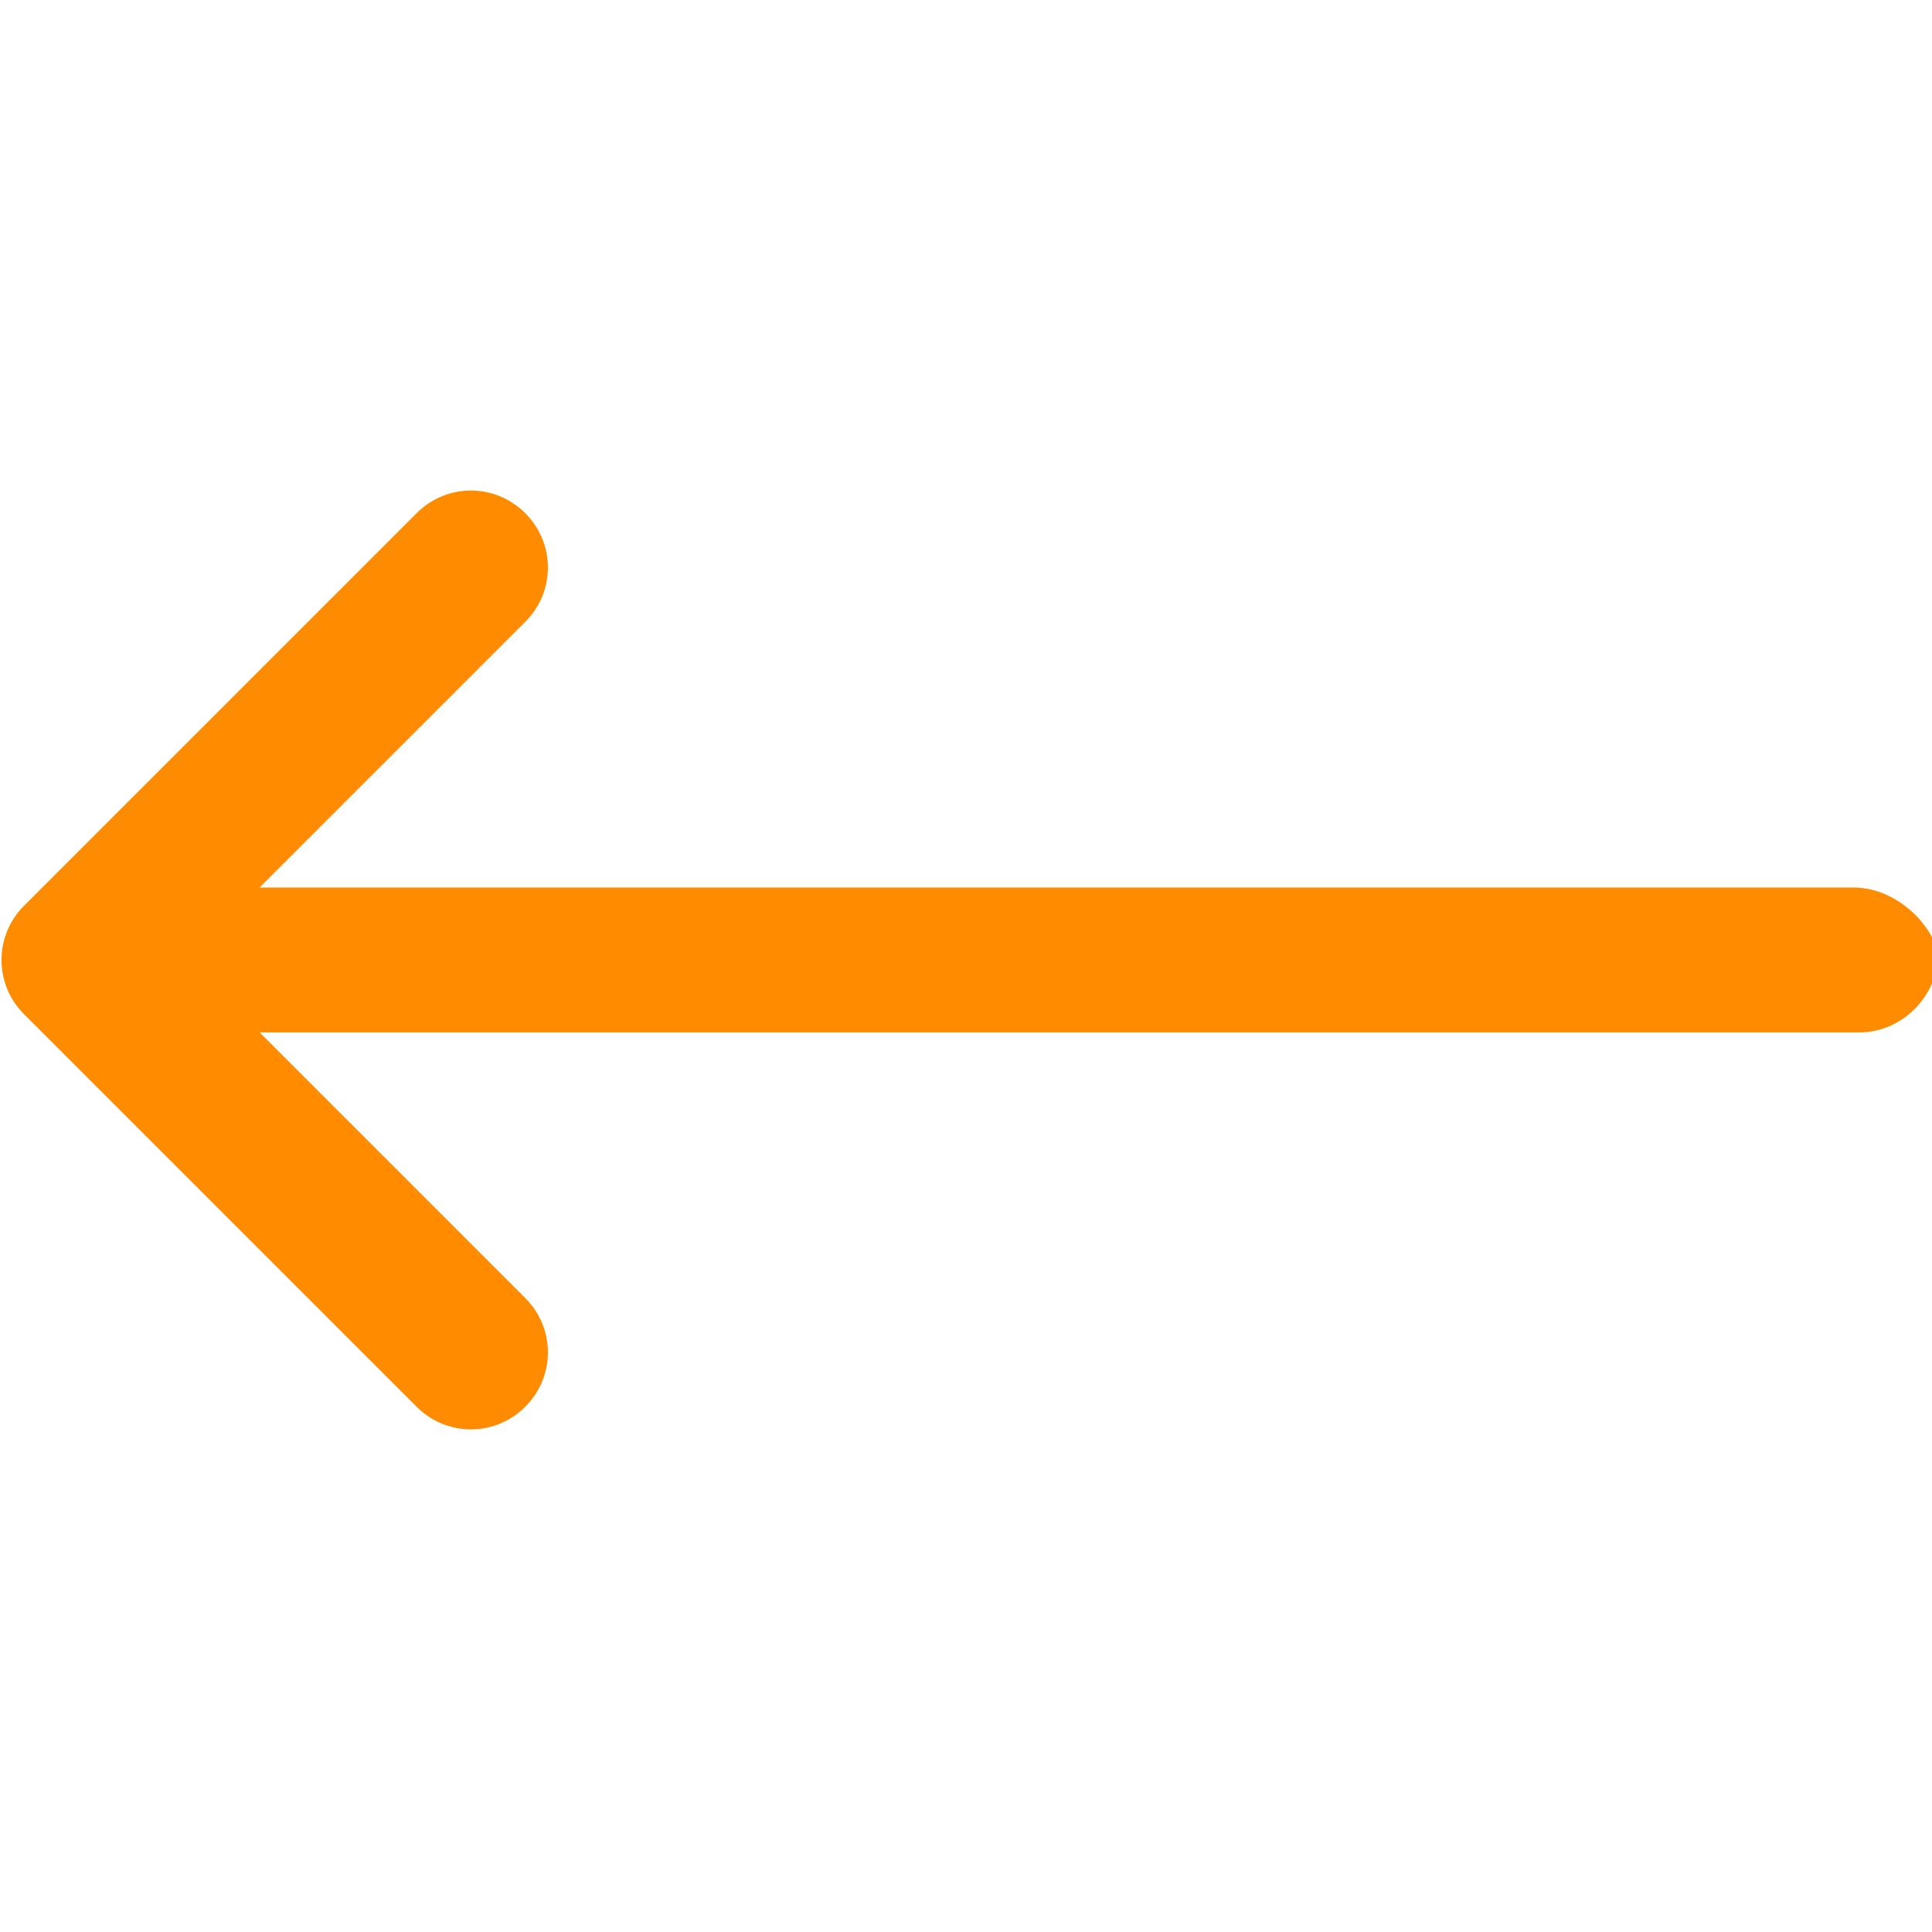
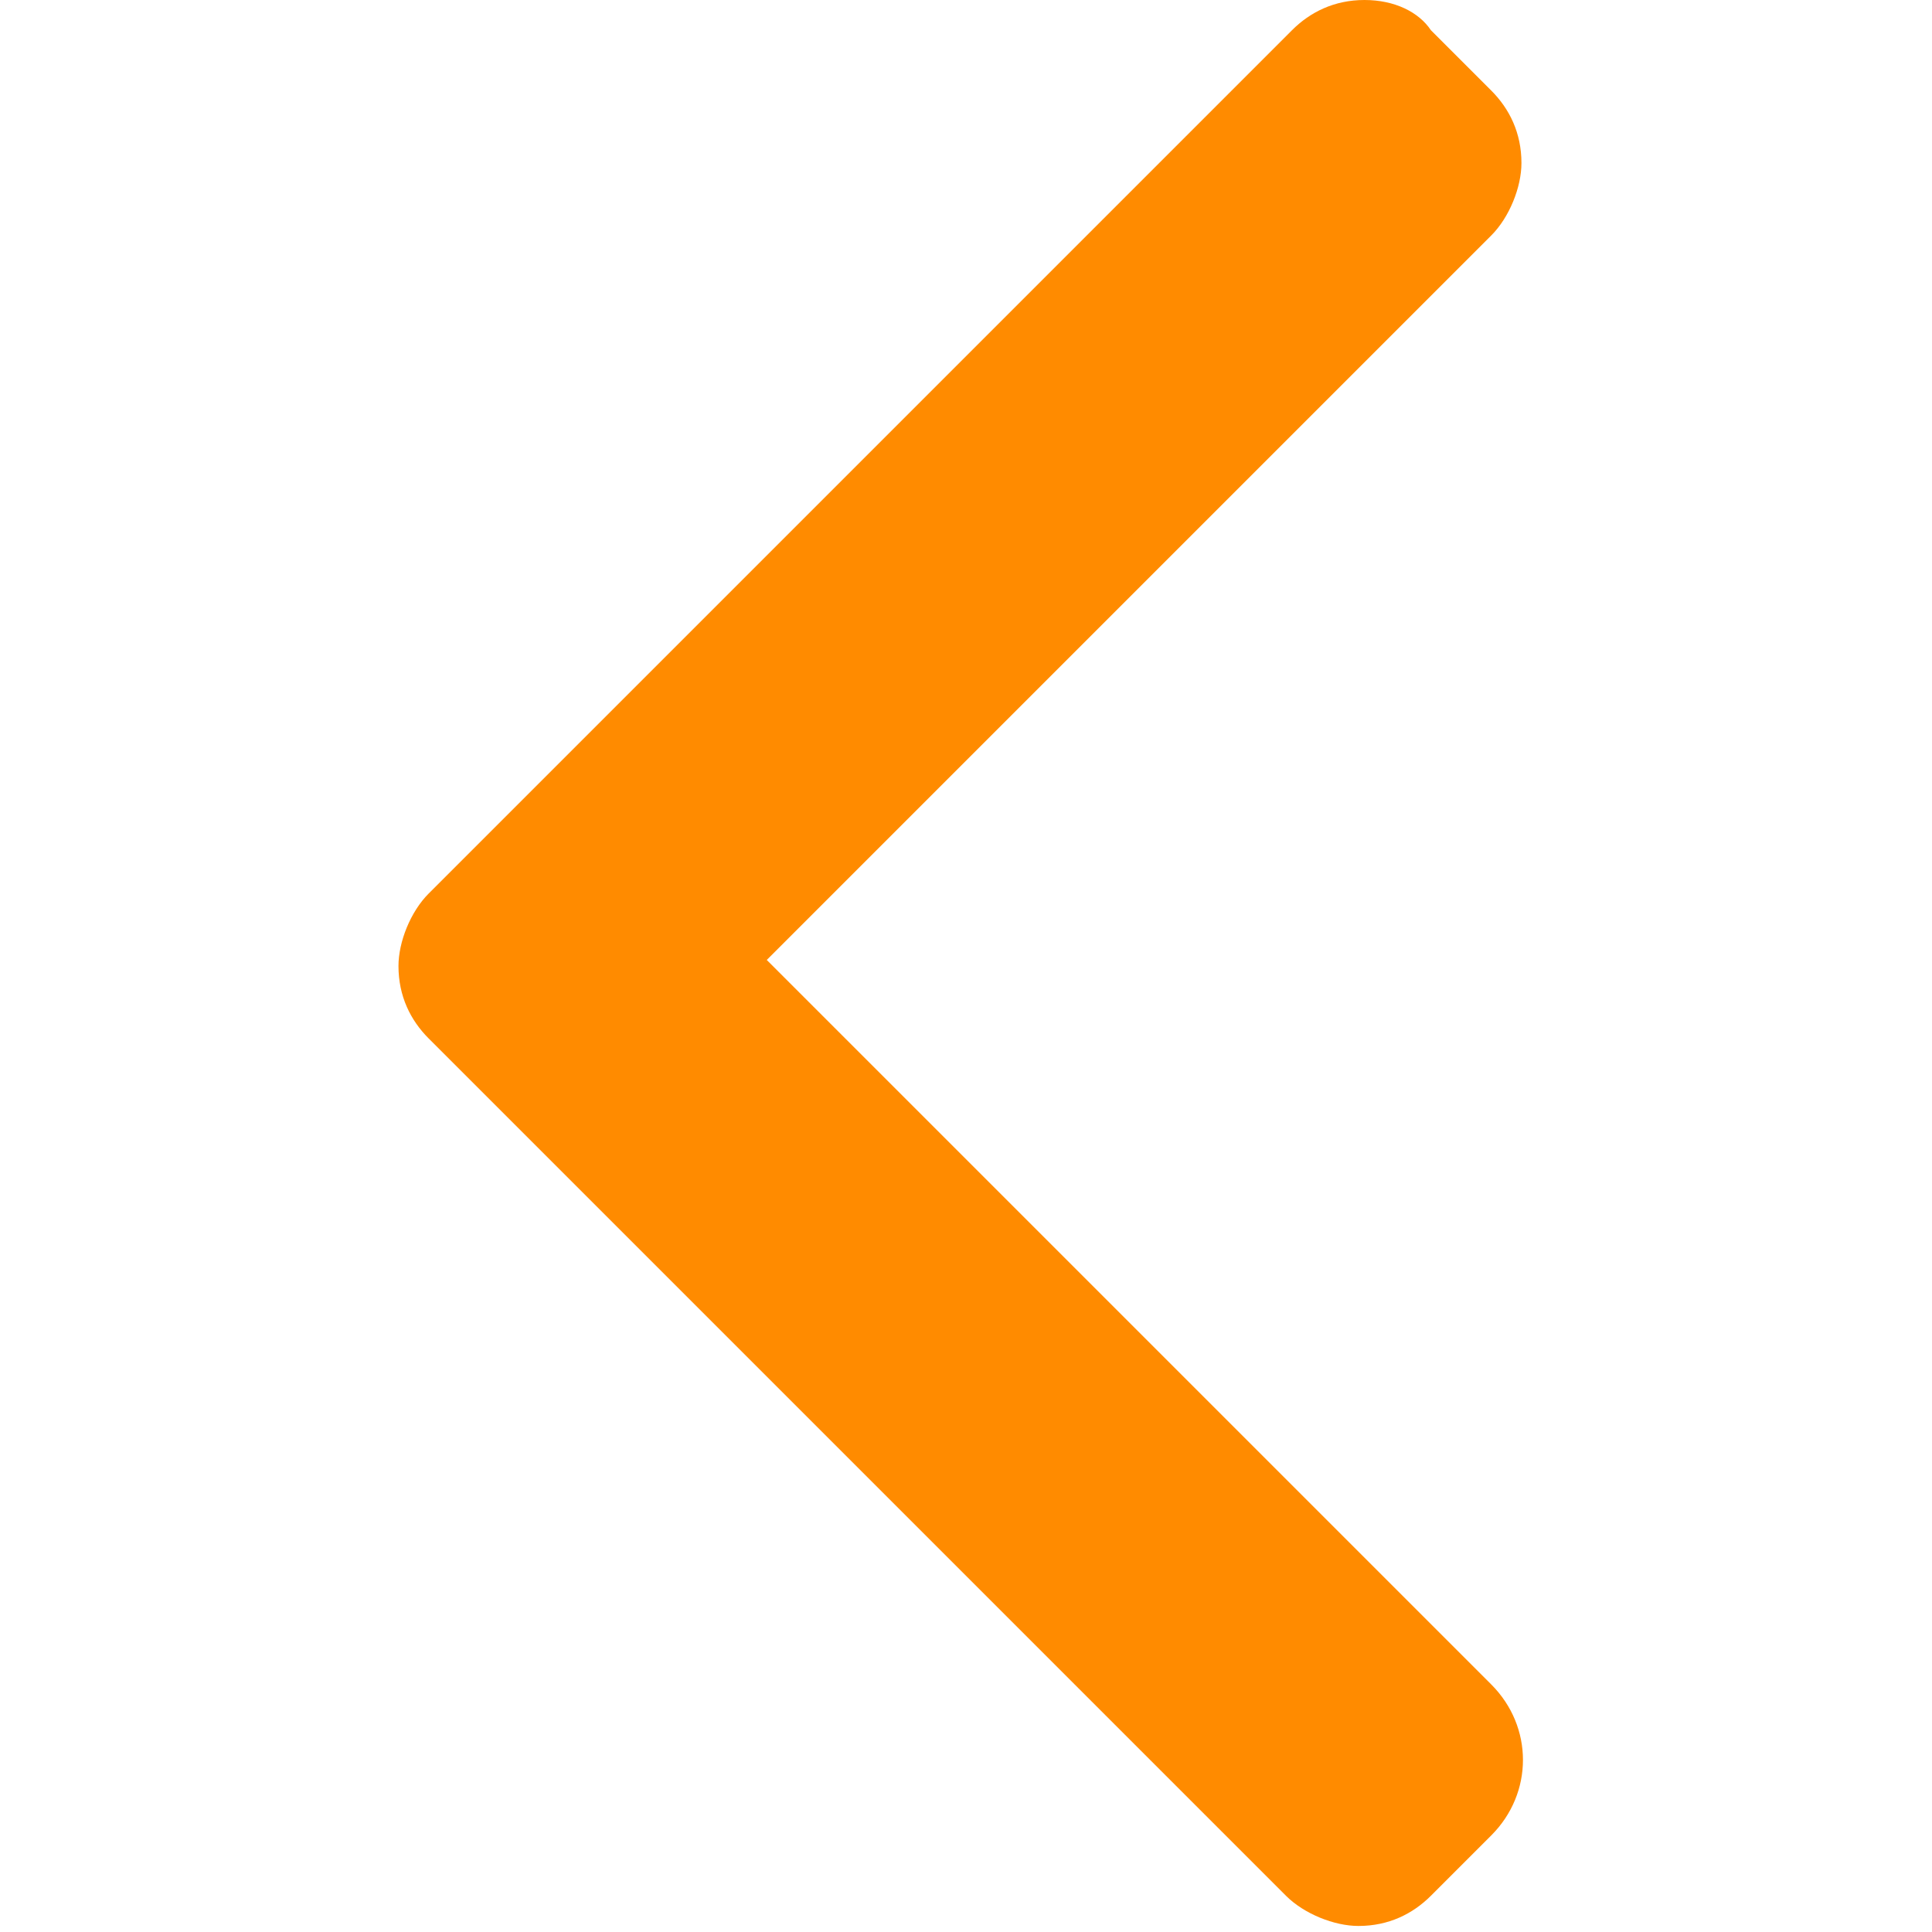
- <svg xmlns="http://www.w3.org/2000/svg" version="1.1" id="Capa_1" x="0px" y="0px" viewBox="0 0 32 32" style="enable-background:new 0 0 32 32;" xml:space="preserve">
+ <svg xmlns="http://www.w3.org/2000/svg" version="1.1" id="Layer_1" x="0px" y="0px" viewBox="0 0 32 32" style="enable-background:new 0 0 32 32;" xml:space="preserve">
  <style type="text/css">
	.st0{fill:#FF8B00;}
</style>
  <g>
    <g>
-       <path class="st0" d="M30.7,14.7H4.3l4.4-4.4c0.5-0.5,0.5-1.3,0-1.8c-0.5-0.5-1.3-0.5-1.8,0l-6.5,6.5c0,0,0,0,0,0    c-0.5,0.5-0.5,1.3,0,1.8c0,0,0,0,0,0l6.5,6.5c0.5,0.5,1.3,0.5,1.8,0c0.5-0.5,0.5-1.3,0-1.8l-4.4-4.4h26.5c0.7,0,1.3-0.6,1.3-1.3    C32,15.3,31.4,14.7,30.7,14.7z" />
+       <path class="st0" d="M7.1,17.2l14.2,14.2c0.3,0.3,0.8,0.5,1.2,0.5c0.5,0,0.9-0.2,1.2-0.5l1-1c0.7-0.7,0.7-1.8,0-2.5l-12-12l12-12    c0.3-0.3,0.5-0.8,0.5-1.2c0-0.5-0.2-0.9-0.5-1.2l-1-1C23.5,0.2,23.1,0,22.6,0c-0.5,0-0.9,0.2-1.2,0.5L7.1,14.8    c-0.3,0.3-0.5,0.8-0.5,1.2C6.6,16.5,6.8,16.9,7.1,17.2z" />
    </g>
  </g>
</svg>
